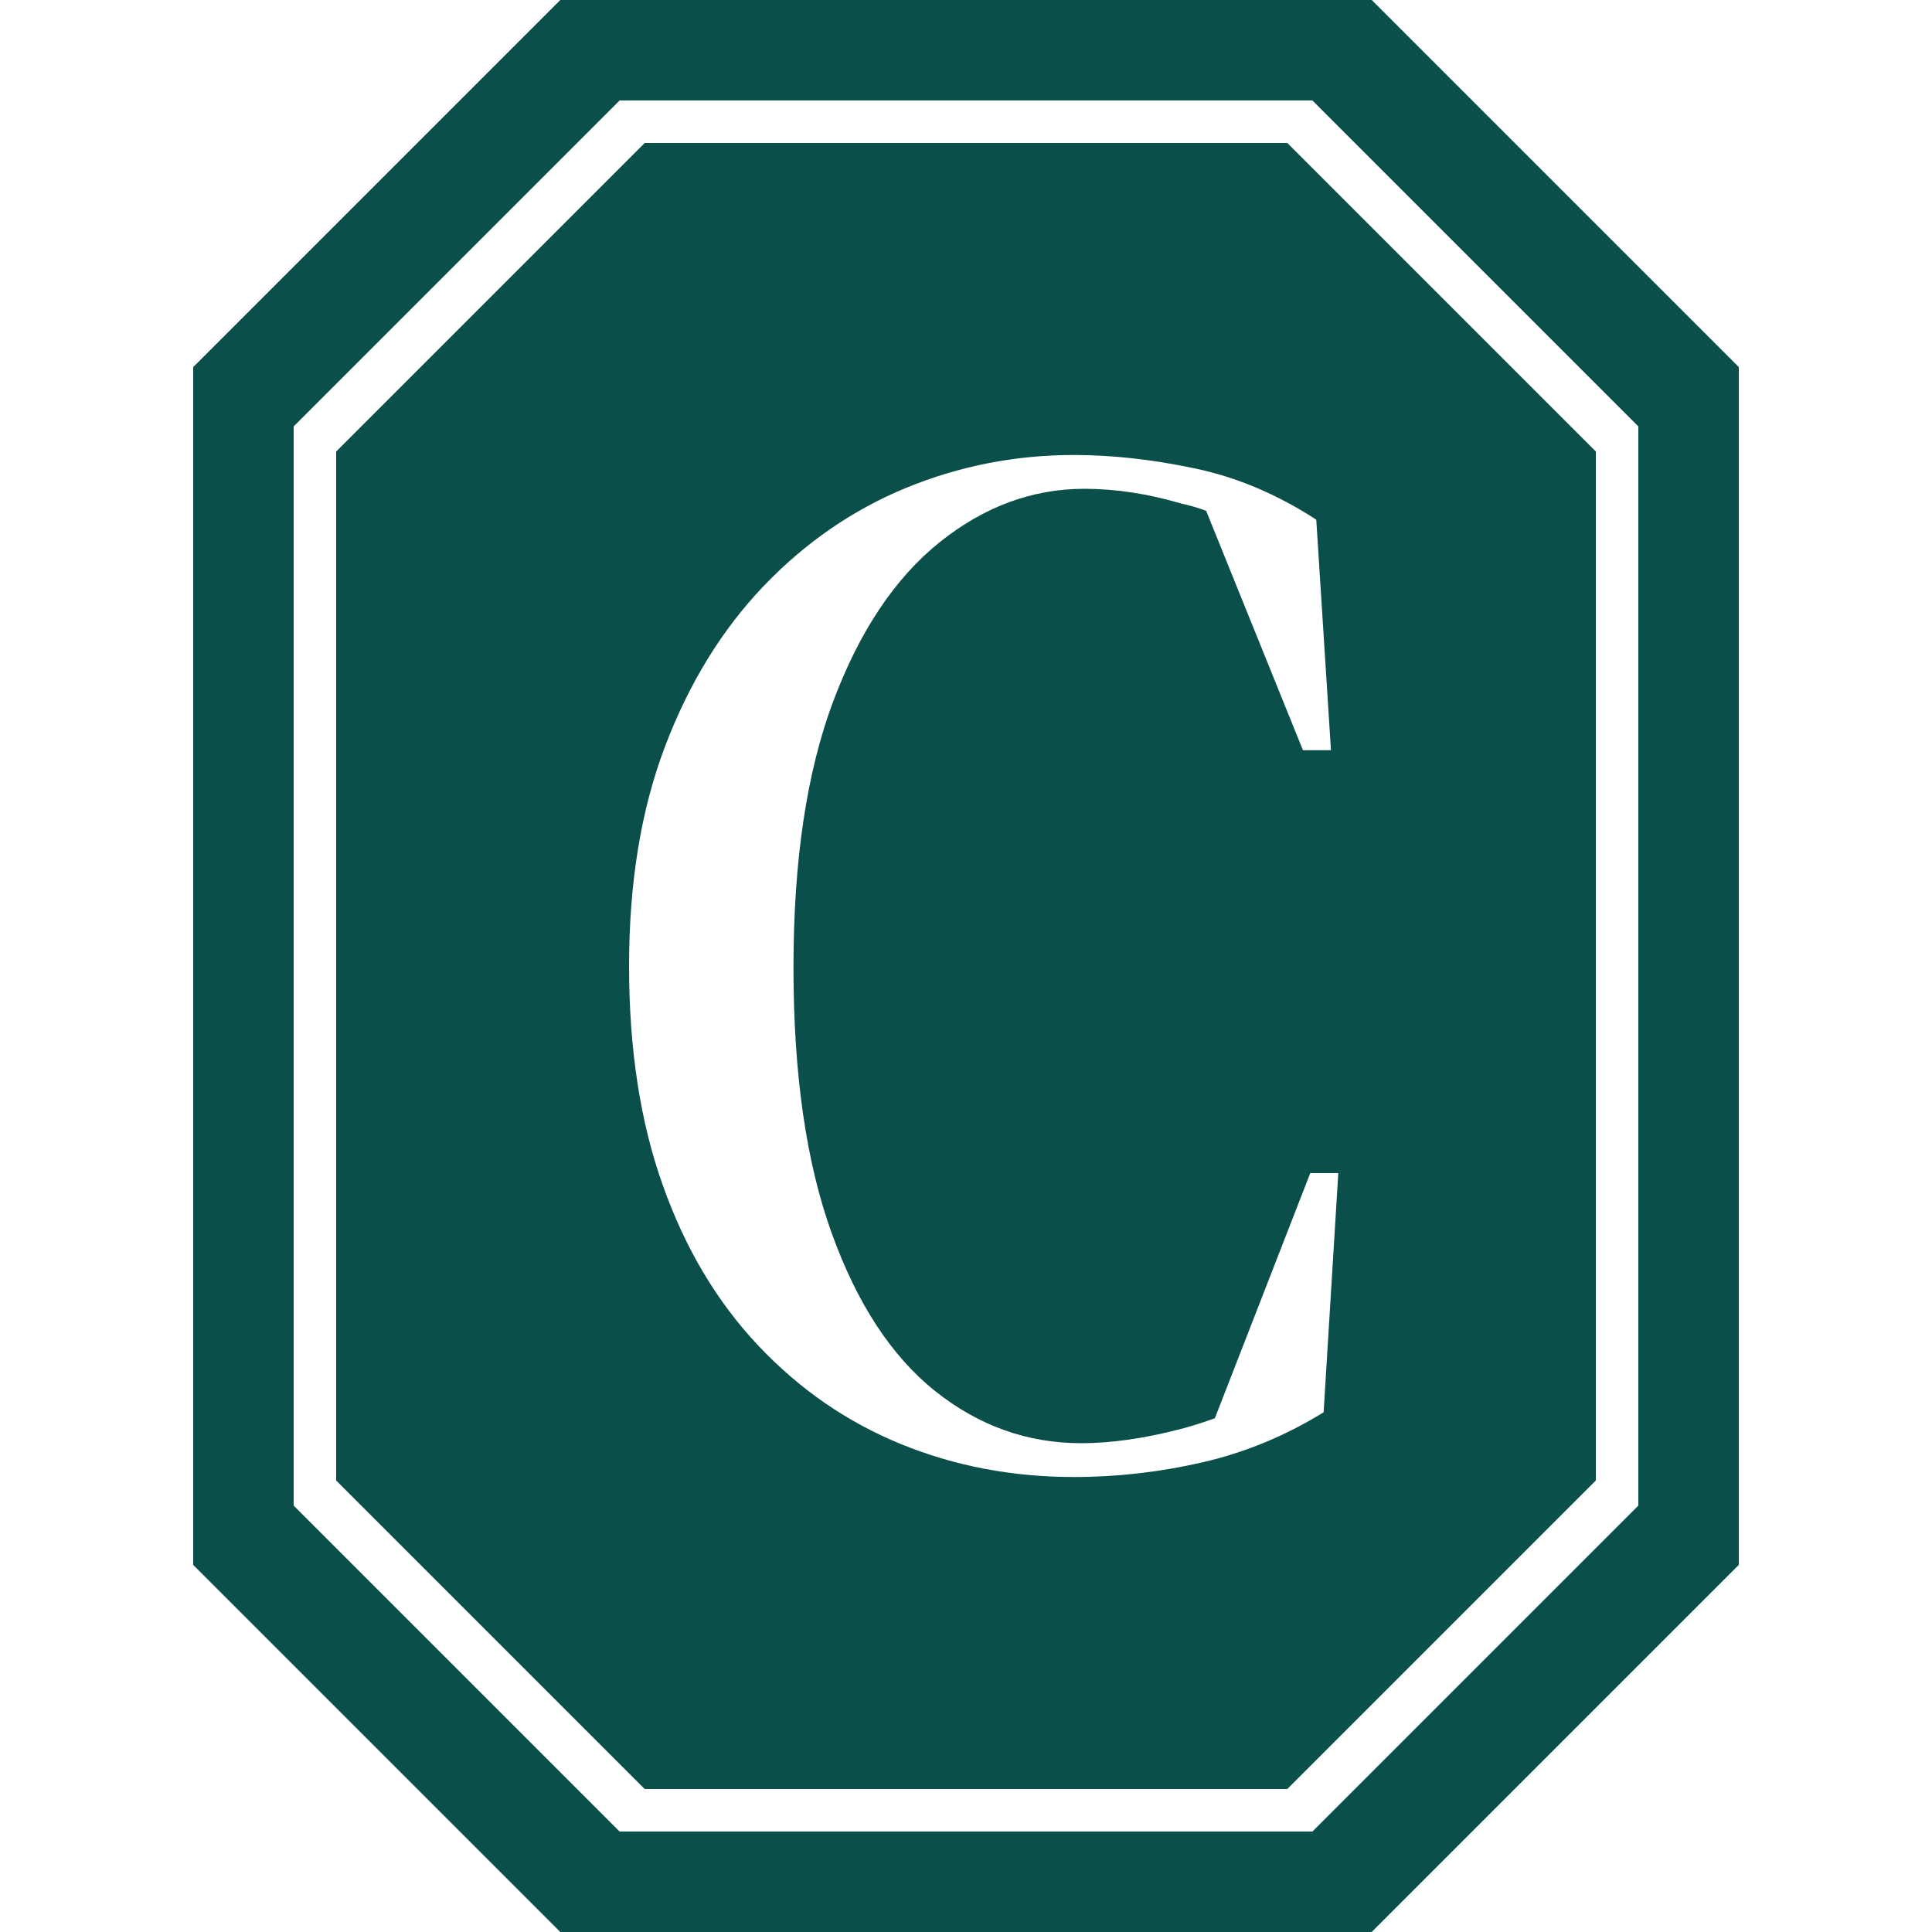
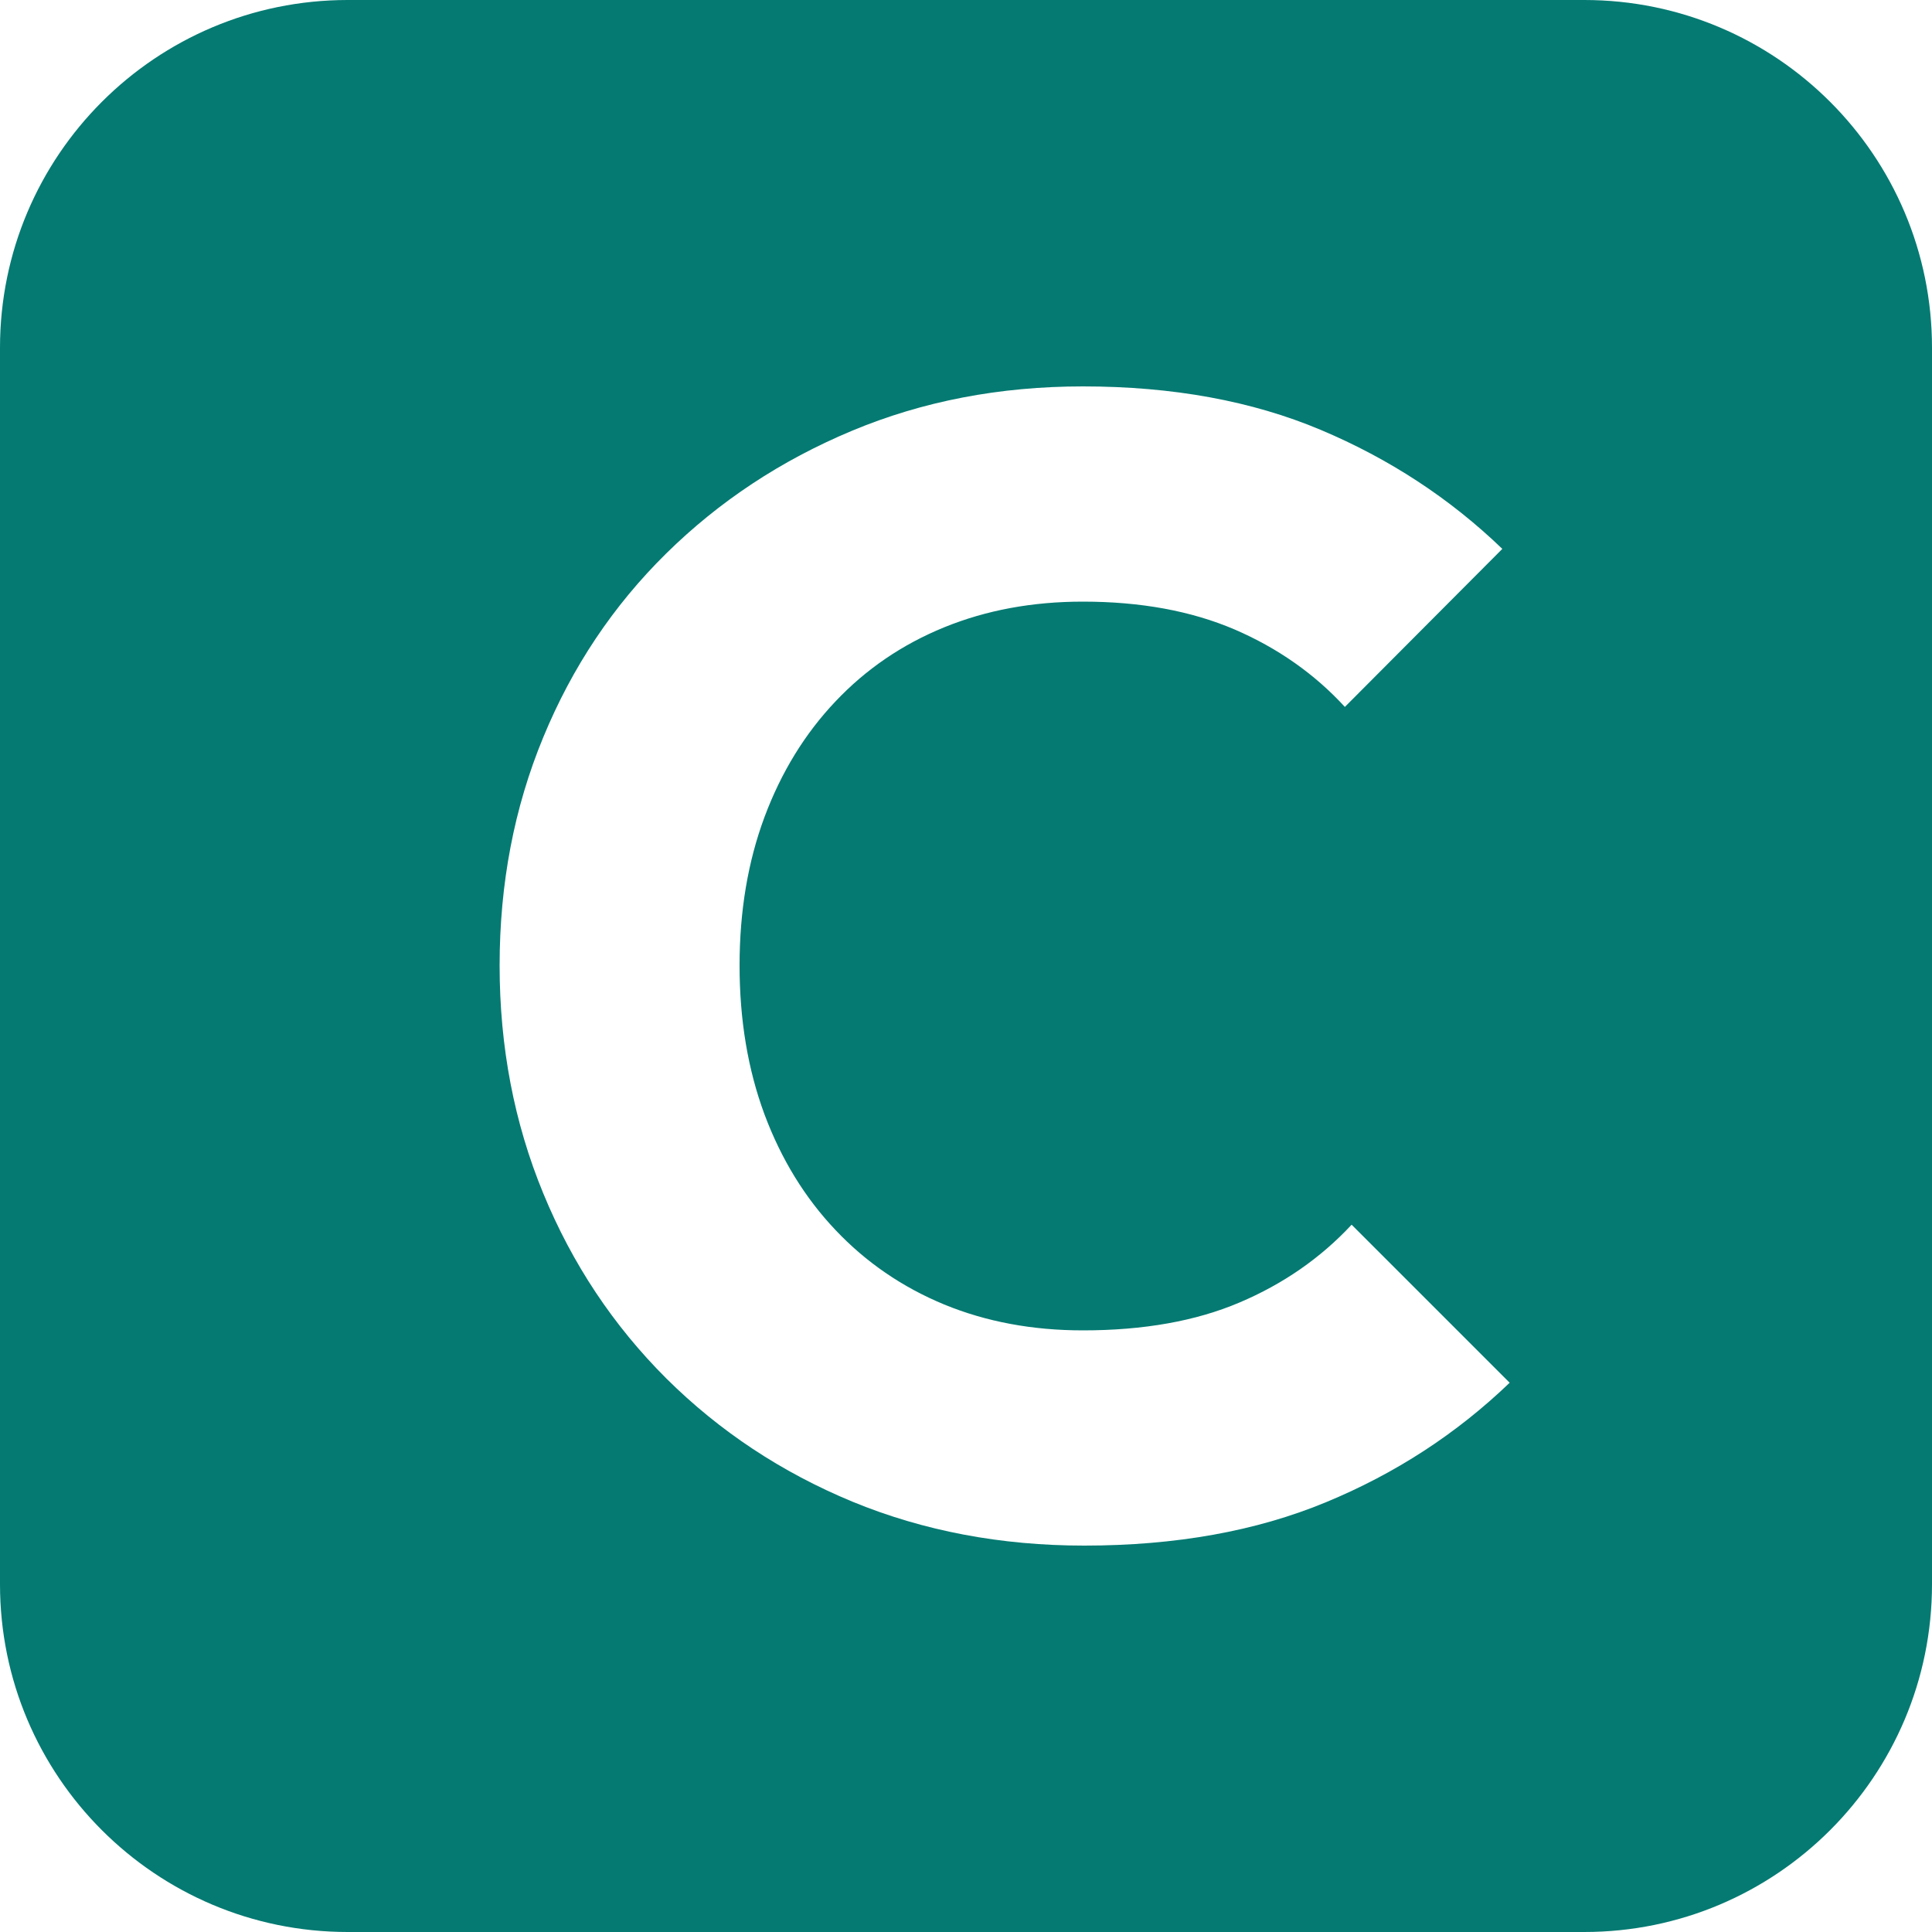
- <svg xmlns="http://www.w3.org/2000/svg" viewBox="-10 0 100 100" role="img" aria-label="Credo">
-   <g fill="#0B4F4A">
-     <path fill-rule="evenodd" d="M19 0H61L80 19V81L61 100H19L0 81V19ZM22.07 5.2H57.93L74.8 22.07V77.93L57.93 94.8H22.07L5.2 77.93V22.07ZM23.37 7.4H56.63L72.6 23.37V76.63L56.63 92.6H23.37L7.4 76.63V23.37ZM45.59 76.45Q40.8 76.45 36.62 74.74Q32.44 73.03 29.25 69.65Q26.05 66.26 24.31 61.36Q22.56 56.46 22.56 50Q22.56 43.54 24.42 38.64Q26.28 33.74 29.51 30.35Q32.74 26.97 36.88 25.26Q41.03 23.55 45.59 23.55Q48.55 23.55 51.82 24.24Q55.09 24.92 58.13 26.9L58.89 38.83H57.44L52.43 26.44Q51.82 26.21 51.13 26.06Q48.55 25.3 46.12 25.3Q42.09 25.3 38.63 28.07Q35.17 30.85 33.12 36.32Q31.07 41.79 31.07 50.08Q31.07 58.36 33.05 63.83Q35.02 69.3 38.4 72Q41.79 74.7 45.97 74.7Q48.32 74.7 51.21 73.94Q52.05 73.71 52.88 73.41L57.82 60.72H59.27L58.51 73.1Q55.54 74.93 52.24 75.69Q48.93 76.45 45.59 76.45Z" />
-   </g>
+ <svg xmlns="http://www.w3.org/2000/svg" viewBox="0 0 100 100" role="img" aria-label="Credo">
+   <path fill="#047A72" fill-rule="evenodd" d="M18 0H82A18 18 0 0 1 100 18V82A18 18 0 0 1 82 100H18A18 18 0 0 1 0 82V18A18 18 0 0 1 18 0ZM56.12 80Q49.65 80 44.13 77.73Q38.62 75.45 34.49 71.35Q30.37 67.24 28.12 61.77Q25.86 56.29 25.86 49.97Q25.86 43.62 28.12 38.16Q30.37 32.7 34.48 28.65Q38.59 24.6 44.09 22.3Q49.59 20 56.05 20Q63.02 20 68.36 22.25Q73.7 24.5 77.76 28.41L69.61 36.59Q67.26 34.03 63.9 32.58Q60.53 31.14 56.05 31.14Q52.13 31.14 48.87 32.47Q45.61 33.8 43.24 36.31Q40.87 38.81 39.57 42.29Q38.28 45.76 38.28 49.97Q38.28 54.2 39.57 57.68Q40.87 61.16 43.24 63.66Q45.61 66.17 48.87 67.52Q52.13 68.86 56.05 68.86Q60.76 68.86 64.15 67.42Q67.55 65.98 69.96 63.39L78.14 71.57Q74.02 75.53 68.62 77.76Q63.21 80 56.12 80Z" />
</svg>
